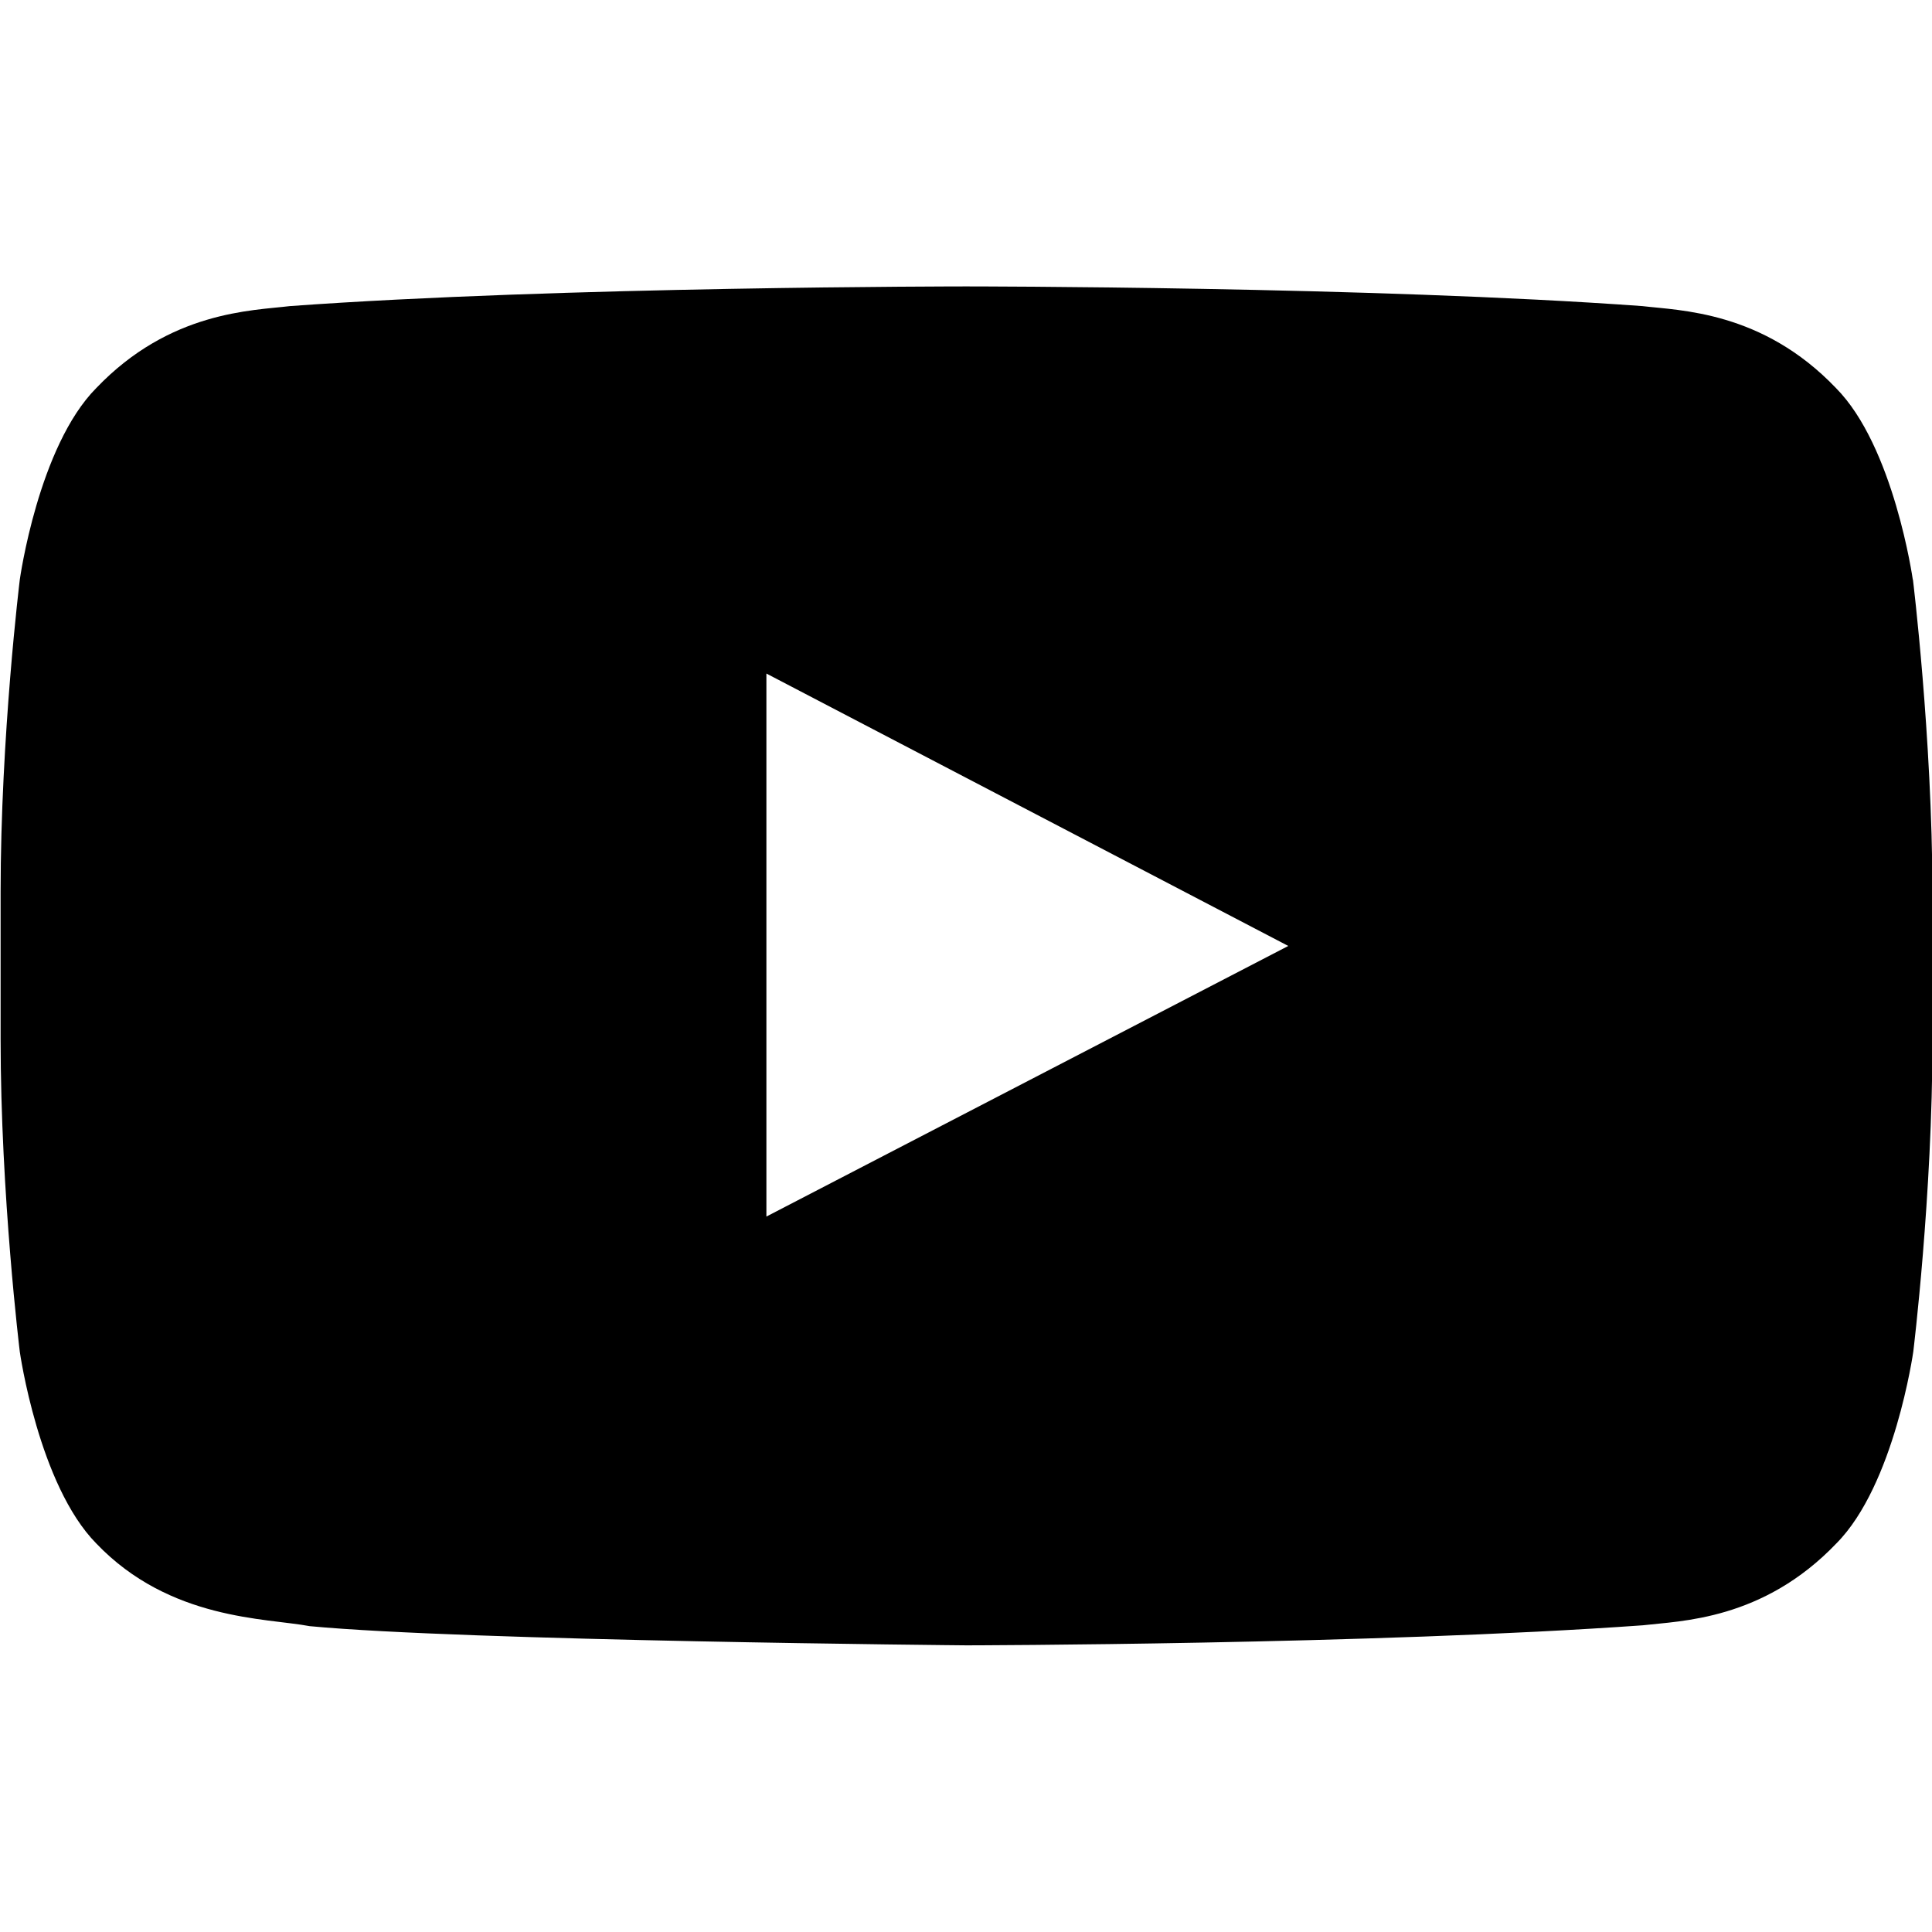
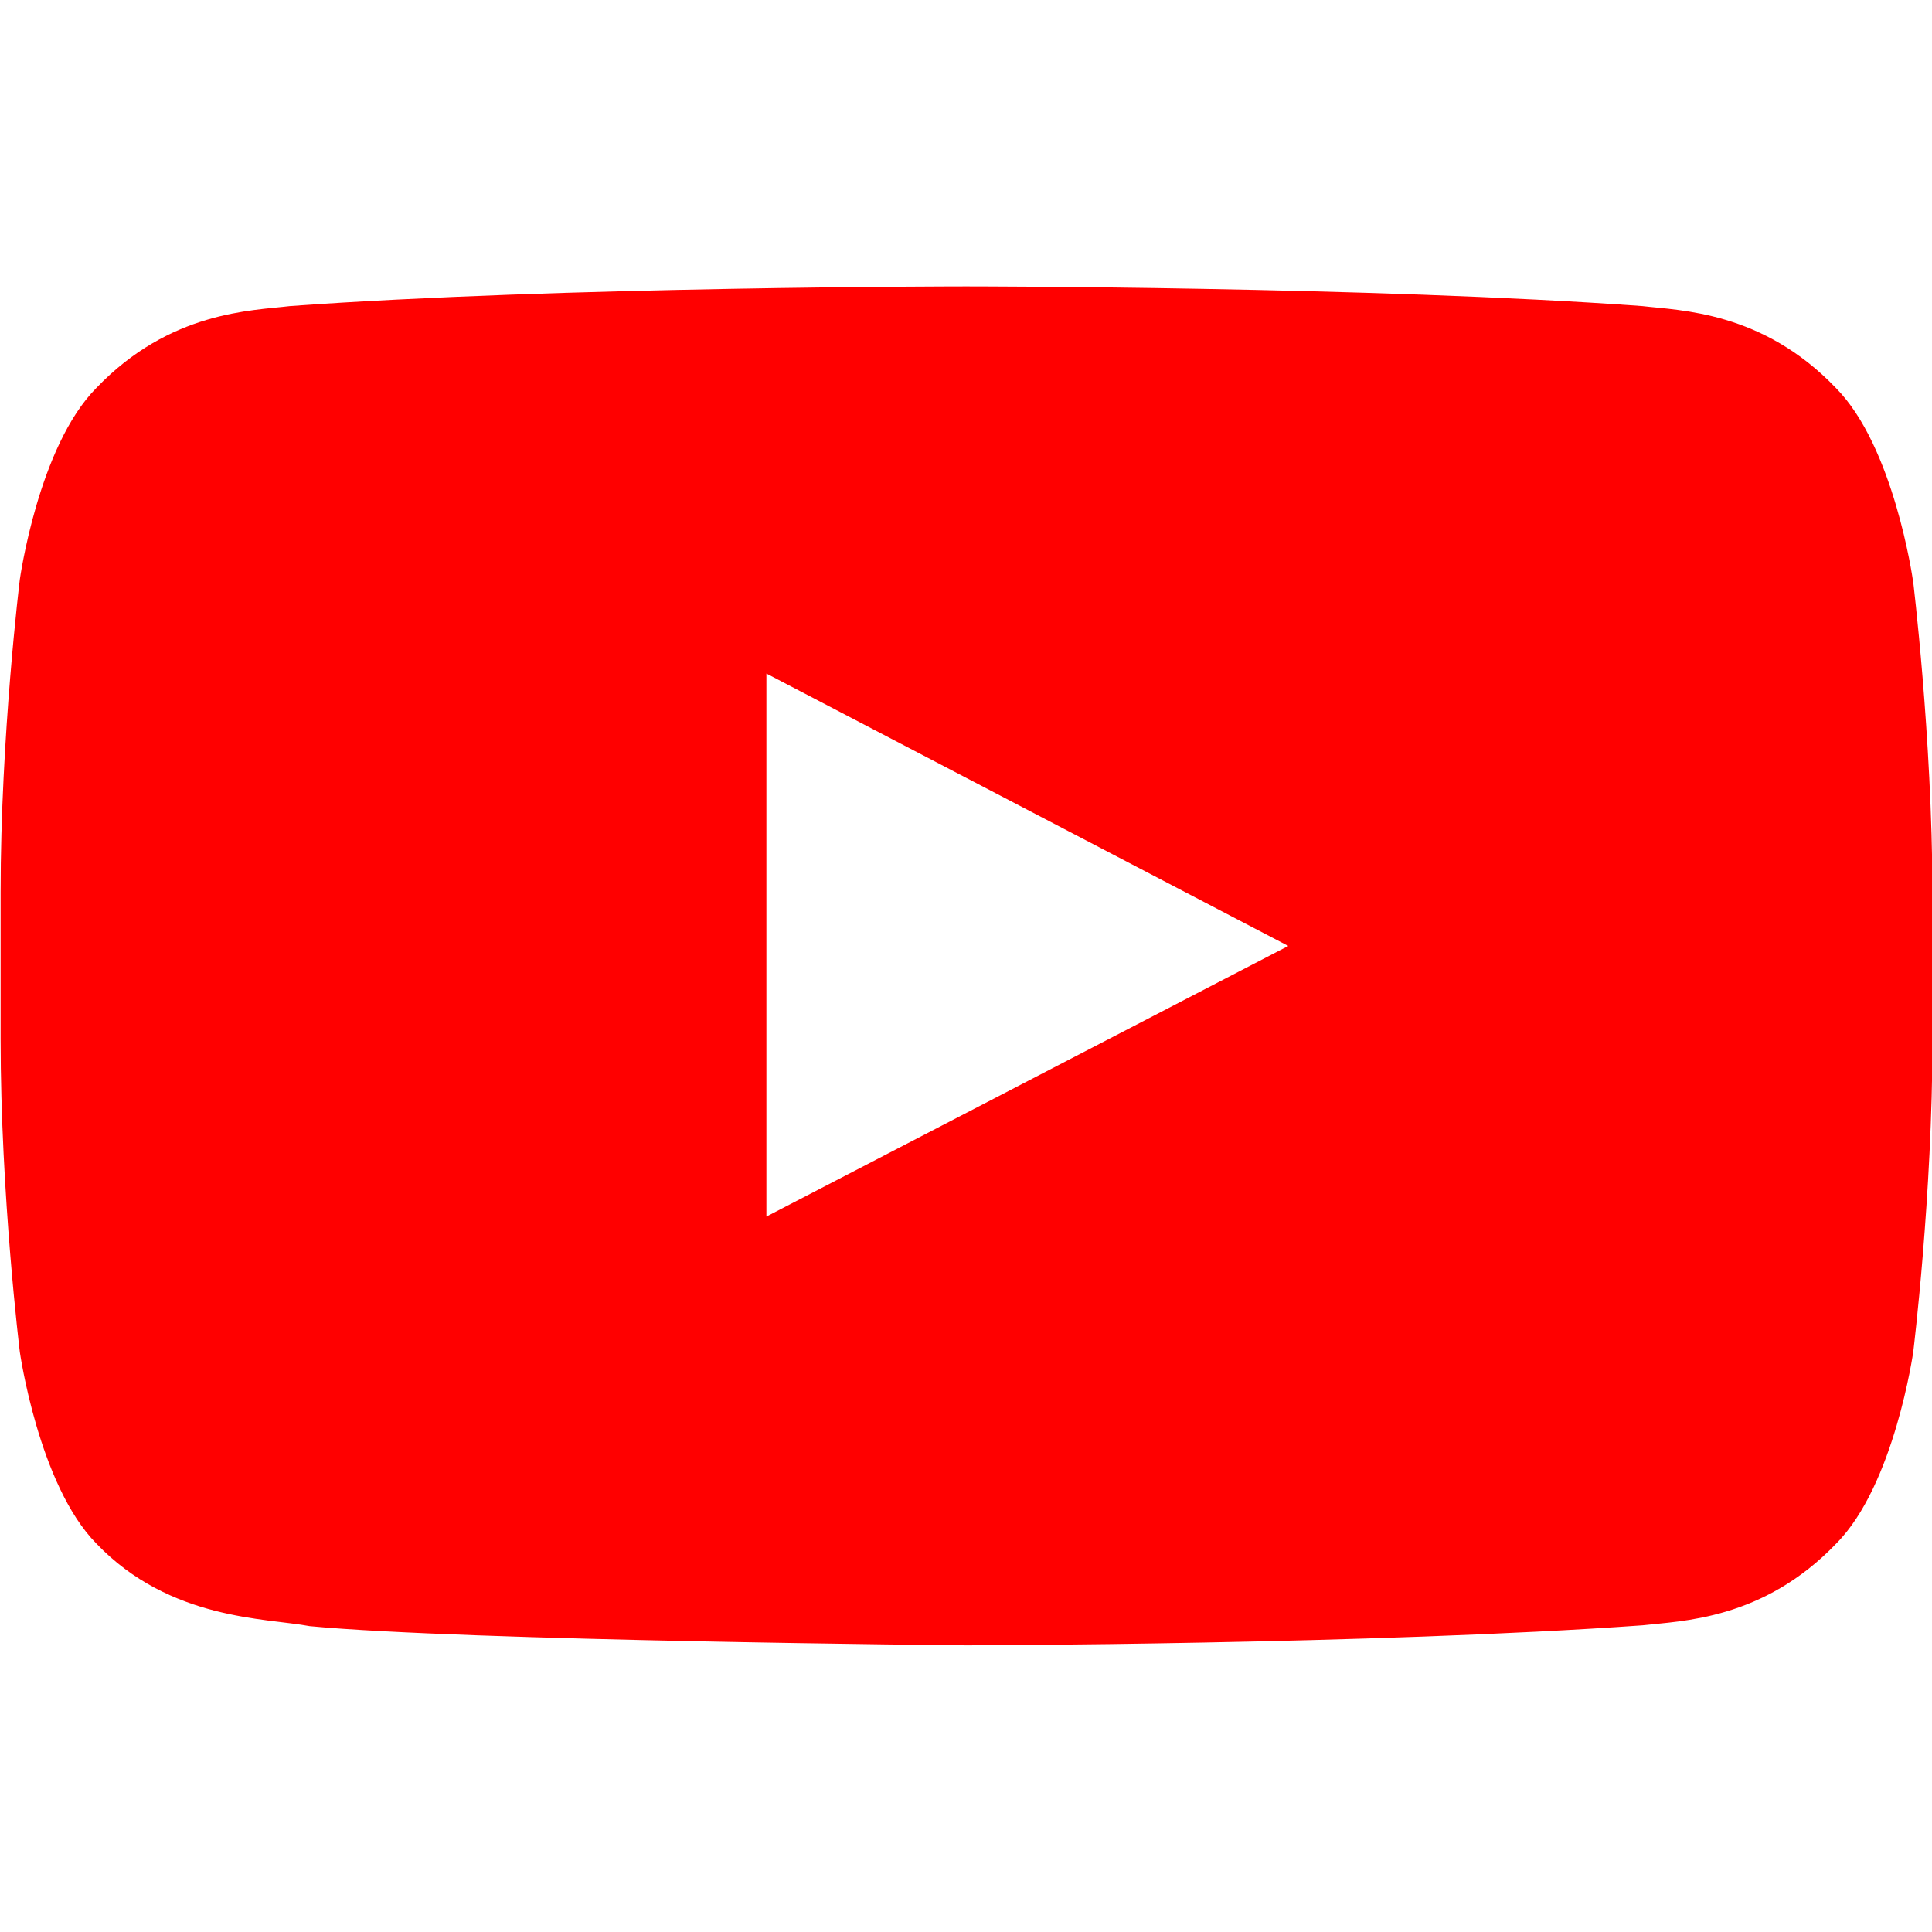
<svg xmlns="http://www.w3.org/2000/svg" version="1.1" width="16" height="16" viewBox="0 0 16 16">
-   <path fill="#000000" d="M15.841 4.8c0 0-0.156-1.103-0.637-1.587-0.609-0.637-1.291-0.641-1.603-0.678-2.237-0.163-5.597-0.163-5.597-0.163h-0.006c0 0-3.359 0-5.597 0.163-0.313 0.038-0.994 0.041-1.603 0.678-0.481 0.484-0.634 1.587-0.634 1.587s-0.159 1.294-0.159 2.591v1.213c0 1.294 0.159 2.591 0.159 2.591s0.156 1.103 0.634 1.588c0.609 0.637 1.409 0.616 1.766 0.684 1.281 0.122 5.441 0.159 5.441 0.159s3.363-0.006 5.6-0.166c0.313-0.037 0.994-0.041 1.603-0.678 0.481-0.484 0.637-1.588 0.637-1.588s0.159-1.294 0.159-2.591v-1.213c-0.003-1.294-0.162-2.591-0.162-2.591zM6.347 10.075v-4.497l4.322 2.256-4.322 2.241z" />
+   <path fill="#FF0000" d="M15.841 4.8c0 0-0.156-1.103-0.637-1.587-0.609-0.637-1.291-0.641-1.603-0.678-2.237-0.163-5.597-0.163-5.597-0.163h-0.006c0 0-3.359 0-5.597 0.163-0.313 0.038-0.994 0.041-1.603 0.678-0.481 0.484-0.634 1.587-0.634 1.587s-0.159 1.294-0.159 2.591v1.213c0 1.294 0.159 2.591 0.159 2.591s0.156 1.103 0.634 1.588c0.609 0.637 1.409 0.616 1.766 0.684 1.281 0.122 5.441 0.159 5.441 0.159s3.363-0.006 5.6-0.166c0.313-0.037 0.994-0.041 1.603-0.678 0.481-0.484 0.637-1.588 0.637-1.588s0.159-1.294 0.159-2.591v-1.213c-0.003-1.294-0.162-2.591-0.162-2.591zM6.347 10.075v-4.497l4.322 2.256-4.322 2.241z" />
</svg>
